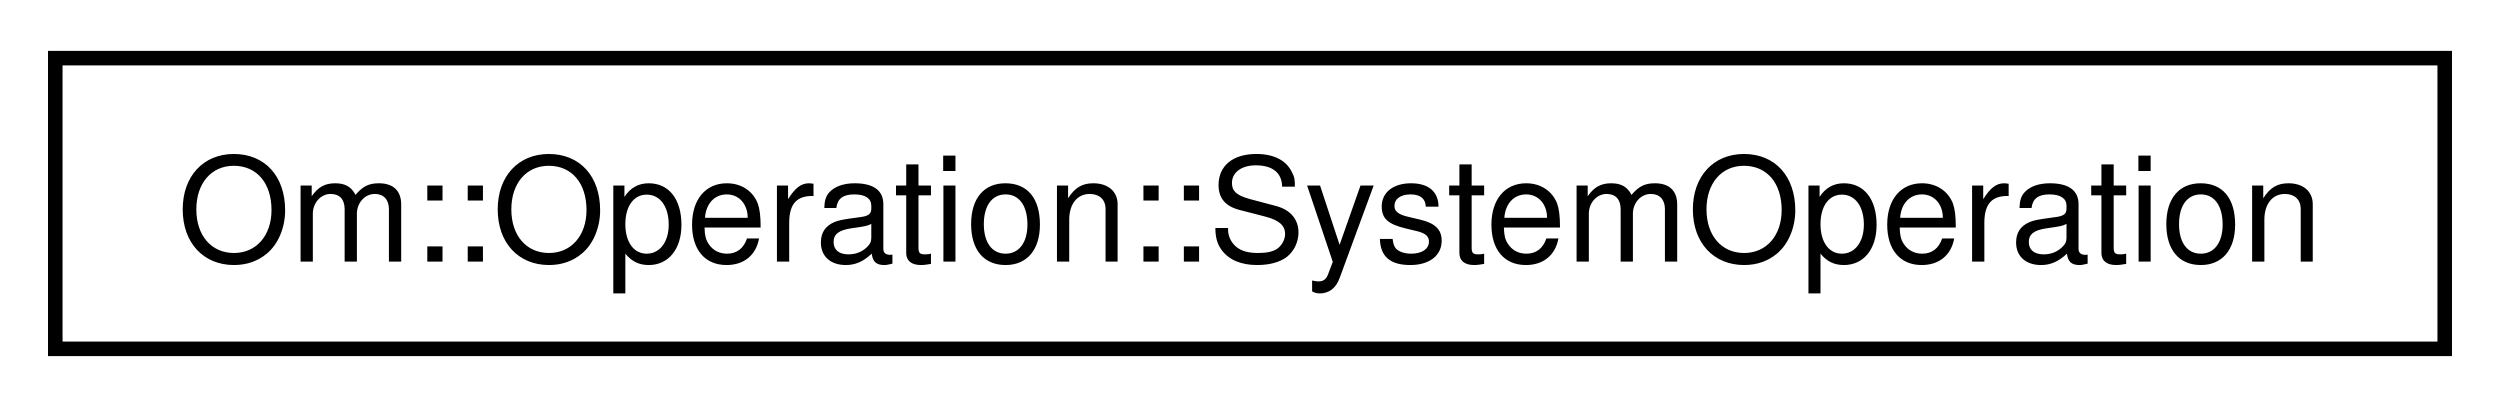
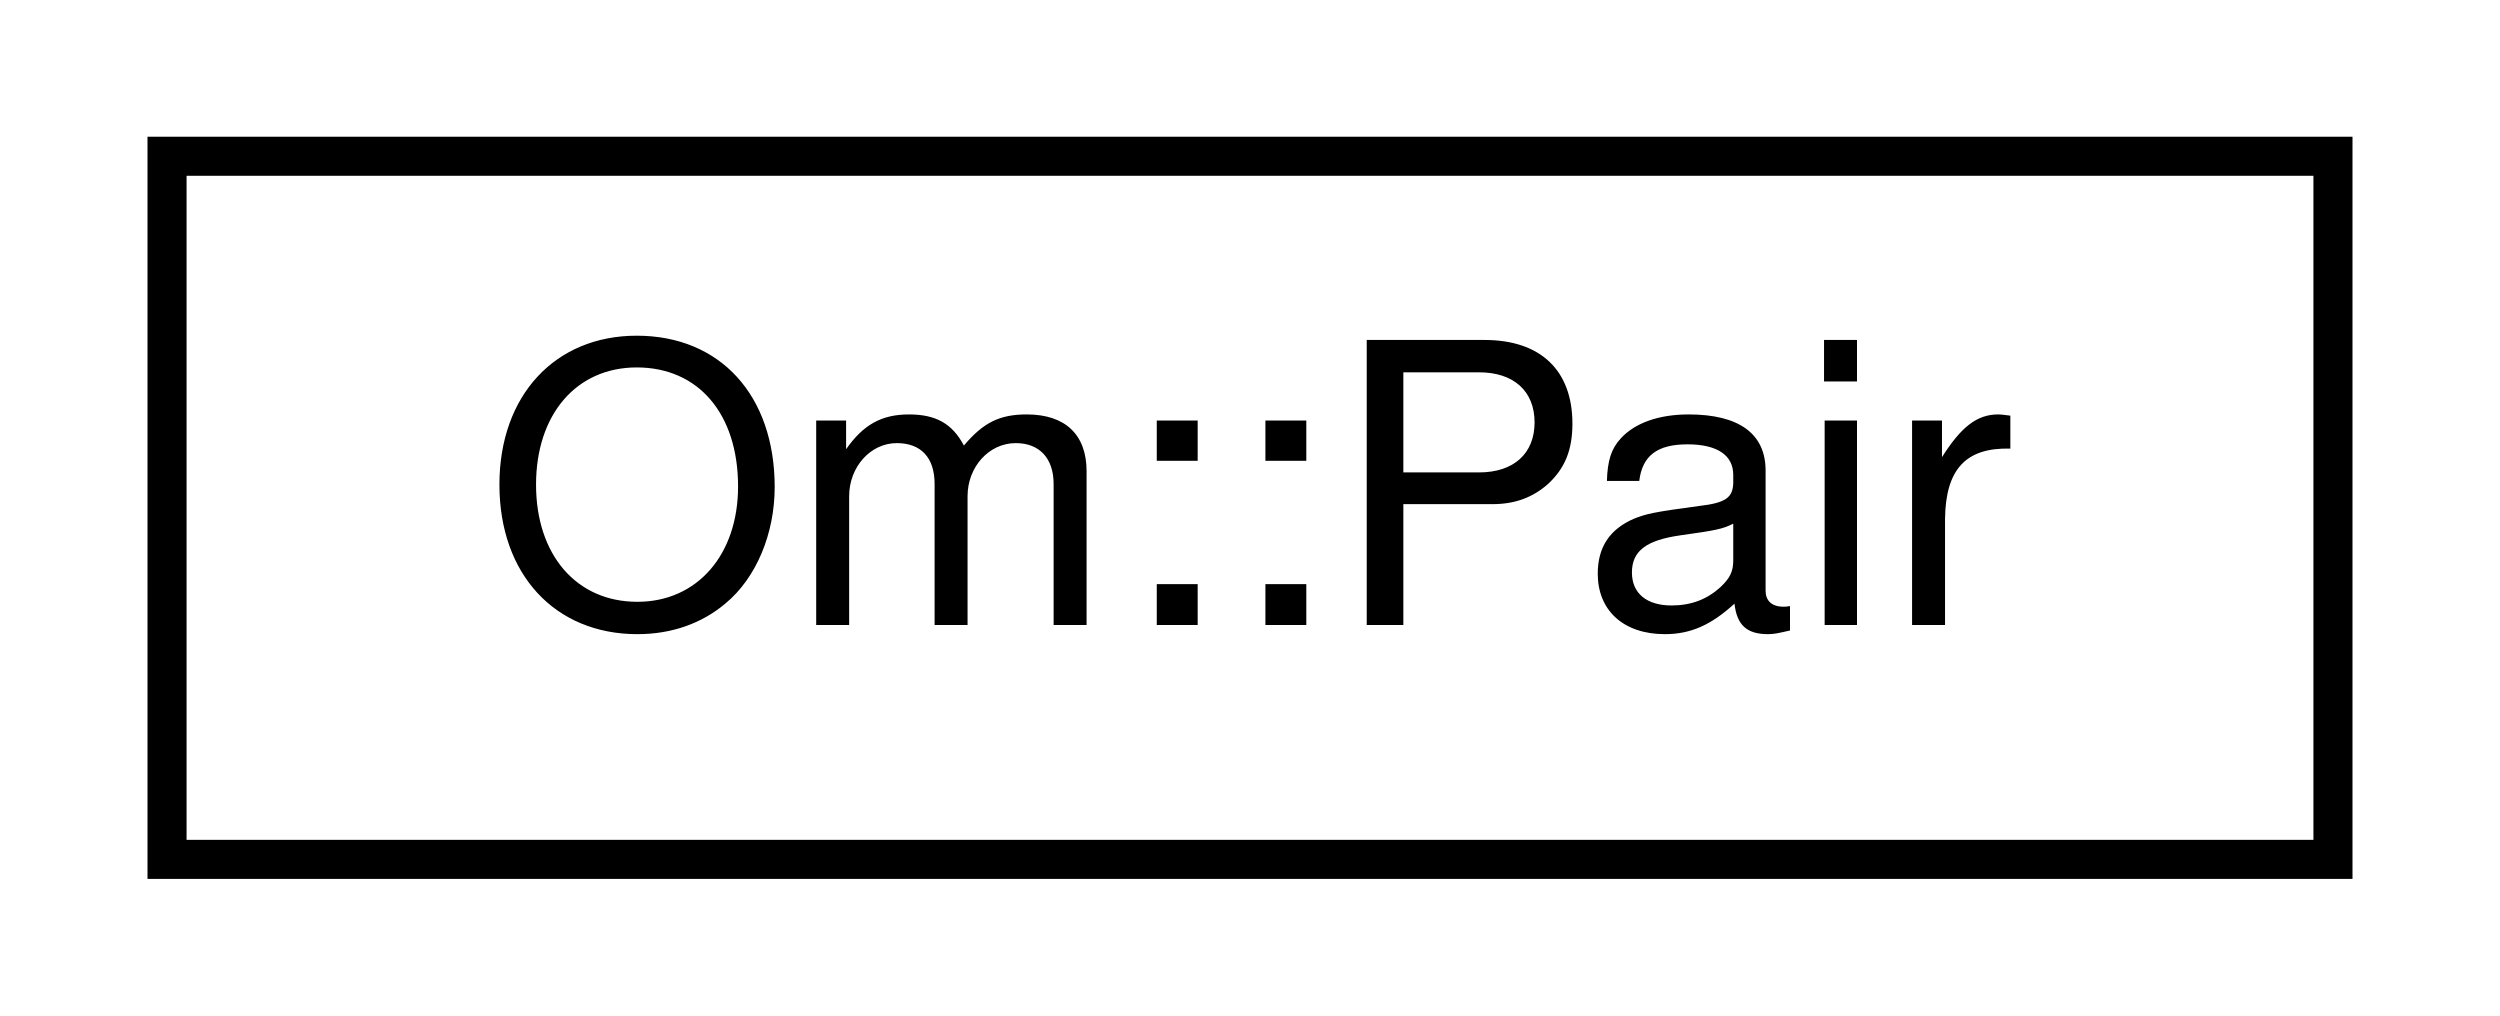
- <svg xmlns="http://www.w3.org/2000/svg" xmlns:xlink="http://www.w3.org/1999/xlink" width="172pt" height="28pt" viewBox="0.00 0.00 172.00 28.00">
-   <g id="graph0" class="graph" transform="scale(1 1) rotate(0) translate(4 24)">
+ <svg xmlns="http://www.w3.org/2000/svg" xmlns:xlink="http://www.w3.org/1999/xlink" width="64pt" height="26pt" viewBox="0.00 0.00 64.00 26.00">
+   <g id="graph0" class="graph" transform="scale(1 1) rotate(0) translate(4 22)">
    <g id="node1" class="node">
      <g id="a_node1">
-         <a xlink:href="class_om_1_1_operation_1_1_system_operation.html" target="_top" xlink:title="The system operation implementation. ">
-           <polygon fill="none" stroke="black" points="-0.197,-0 -0.197,-20 164.197,-20 164.197,-0 -0.197,-0" />
-           <text text-anchor="middle" x="82" y="-6" font-family="Helvetica,sans-Serif" font-size="10.00">Om::Operation::SystemOperation</text>
+         <a xlink:href="class_om_1_1_pair.html" target="_top" xlink:title="An Operator and an Operand. ">
+           <polygon fill="none" stroke="black" points="0.276,-0 0.276,-18 55.724,-18 55.724,-0 0.276,-0" />
+           <text text-anchor="middle" x="28" y="-6" font-family="Helvetica,sans-Serif" font-size="10.00">Om::Pair</text>
        </a>
      </g>
    </g>
  </g>
</svg>
